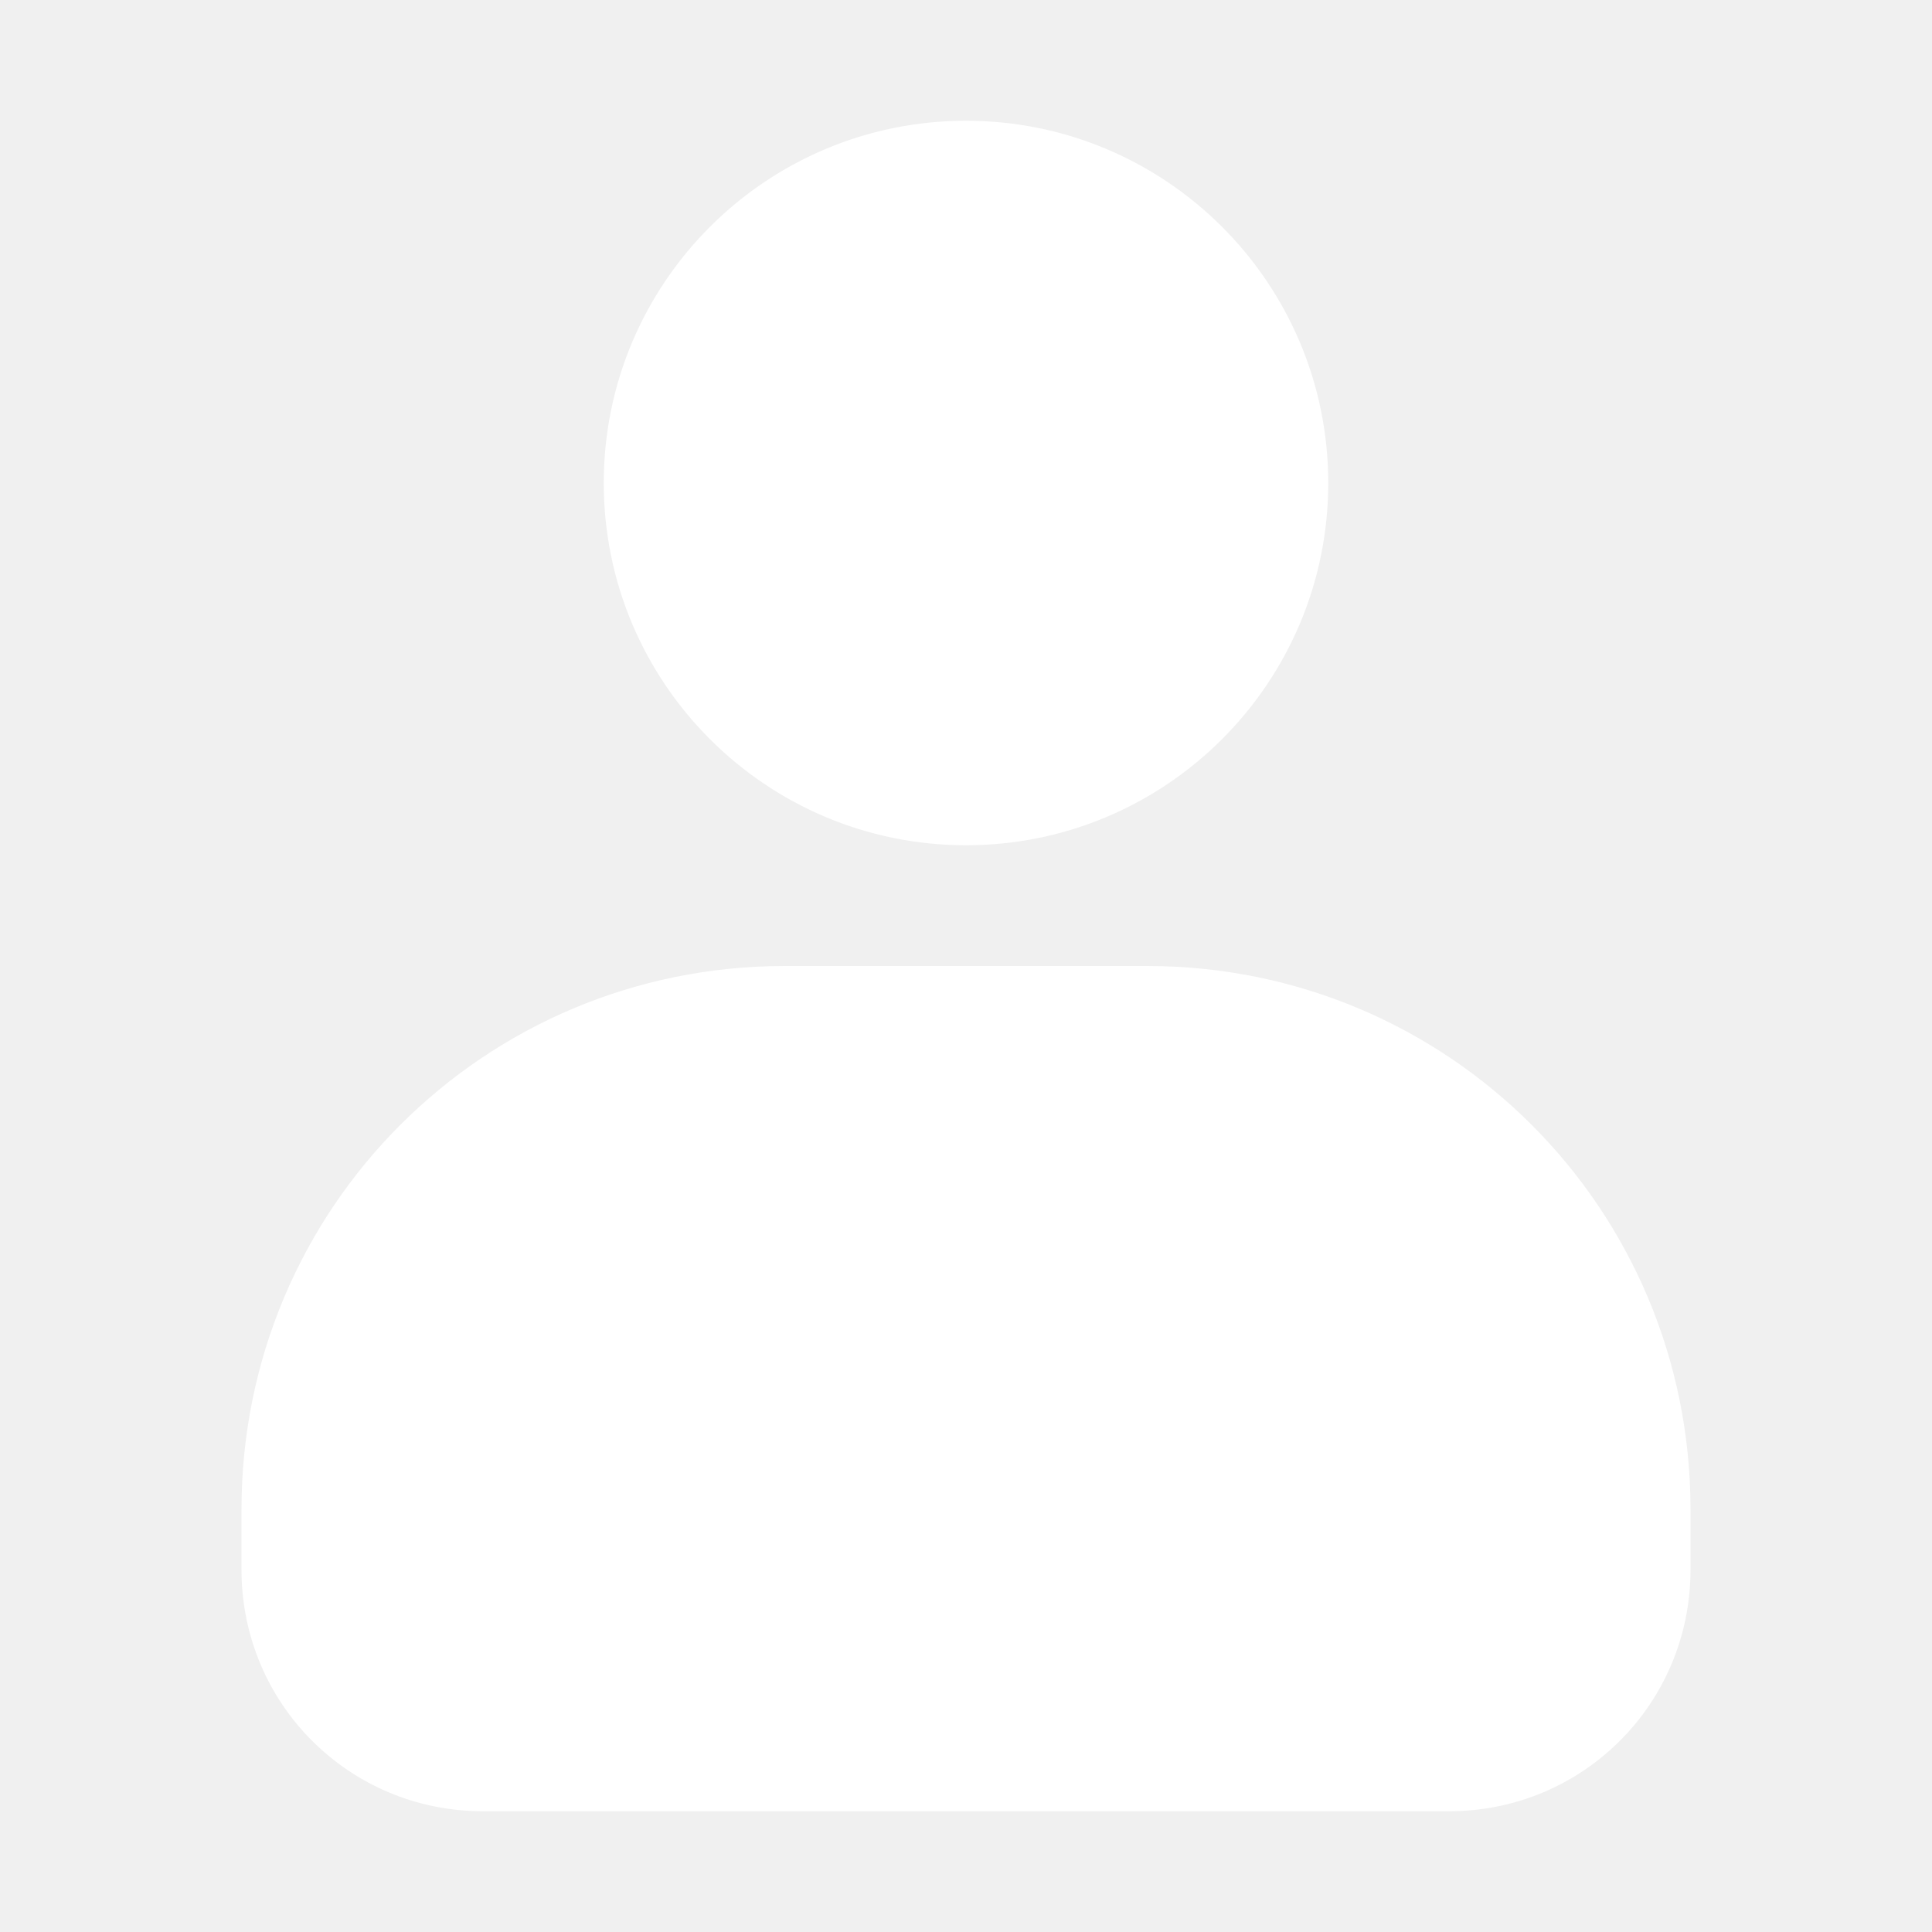
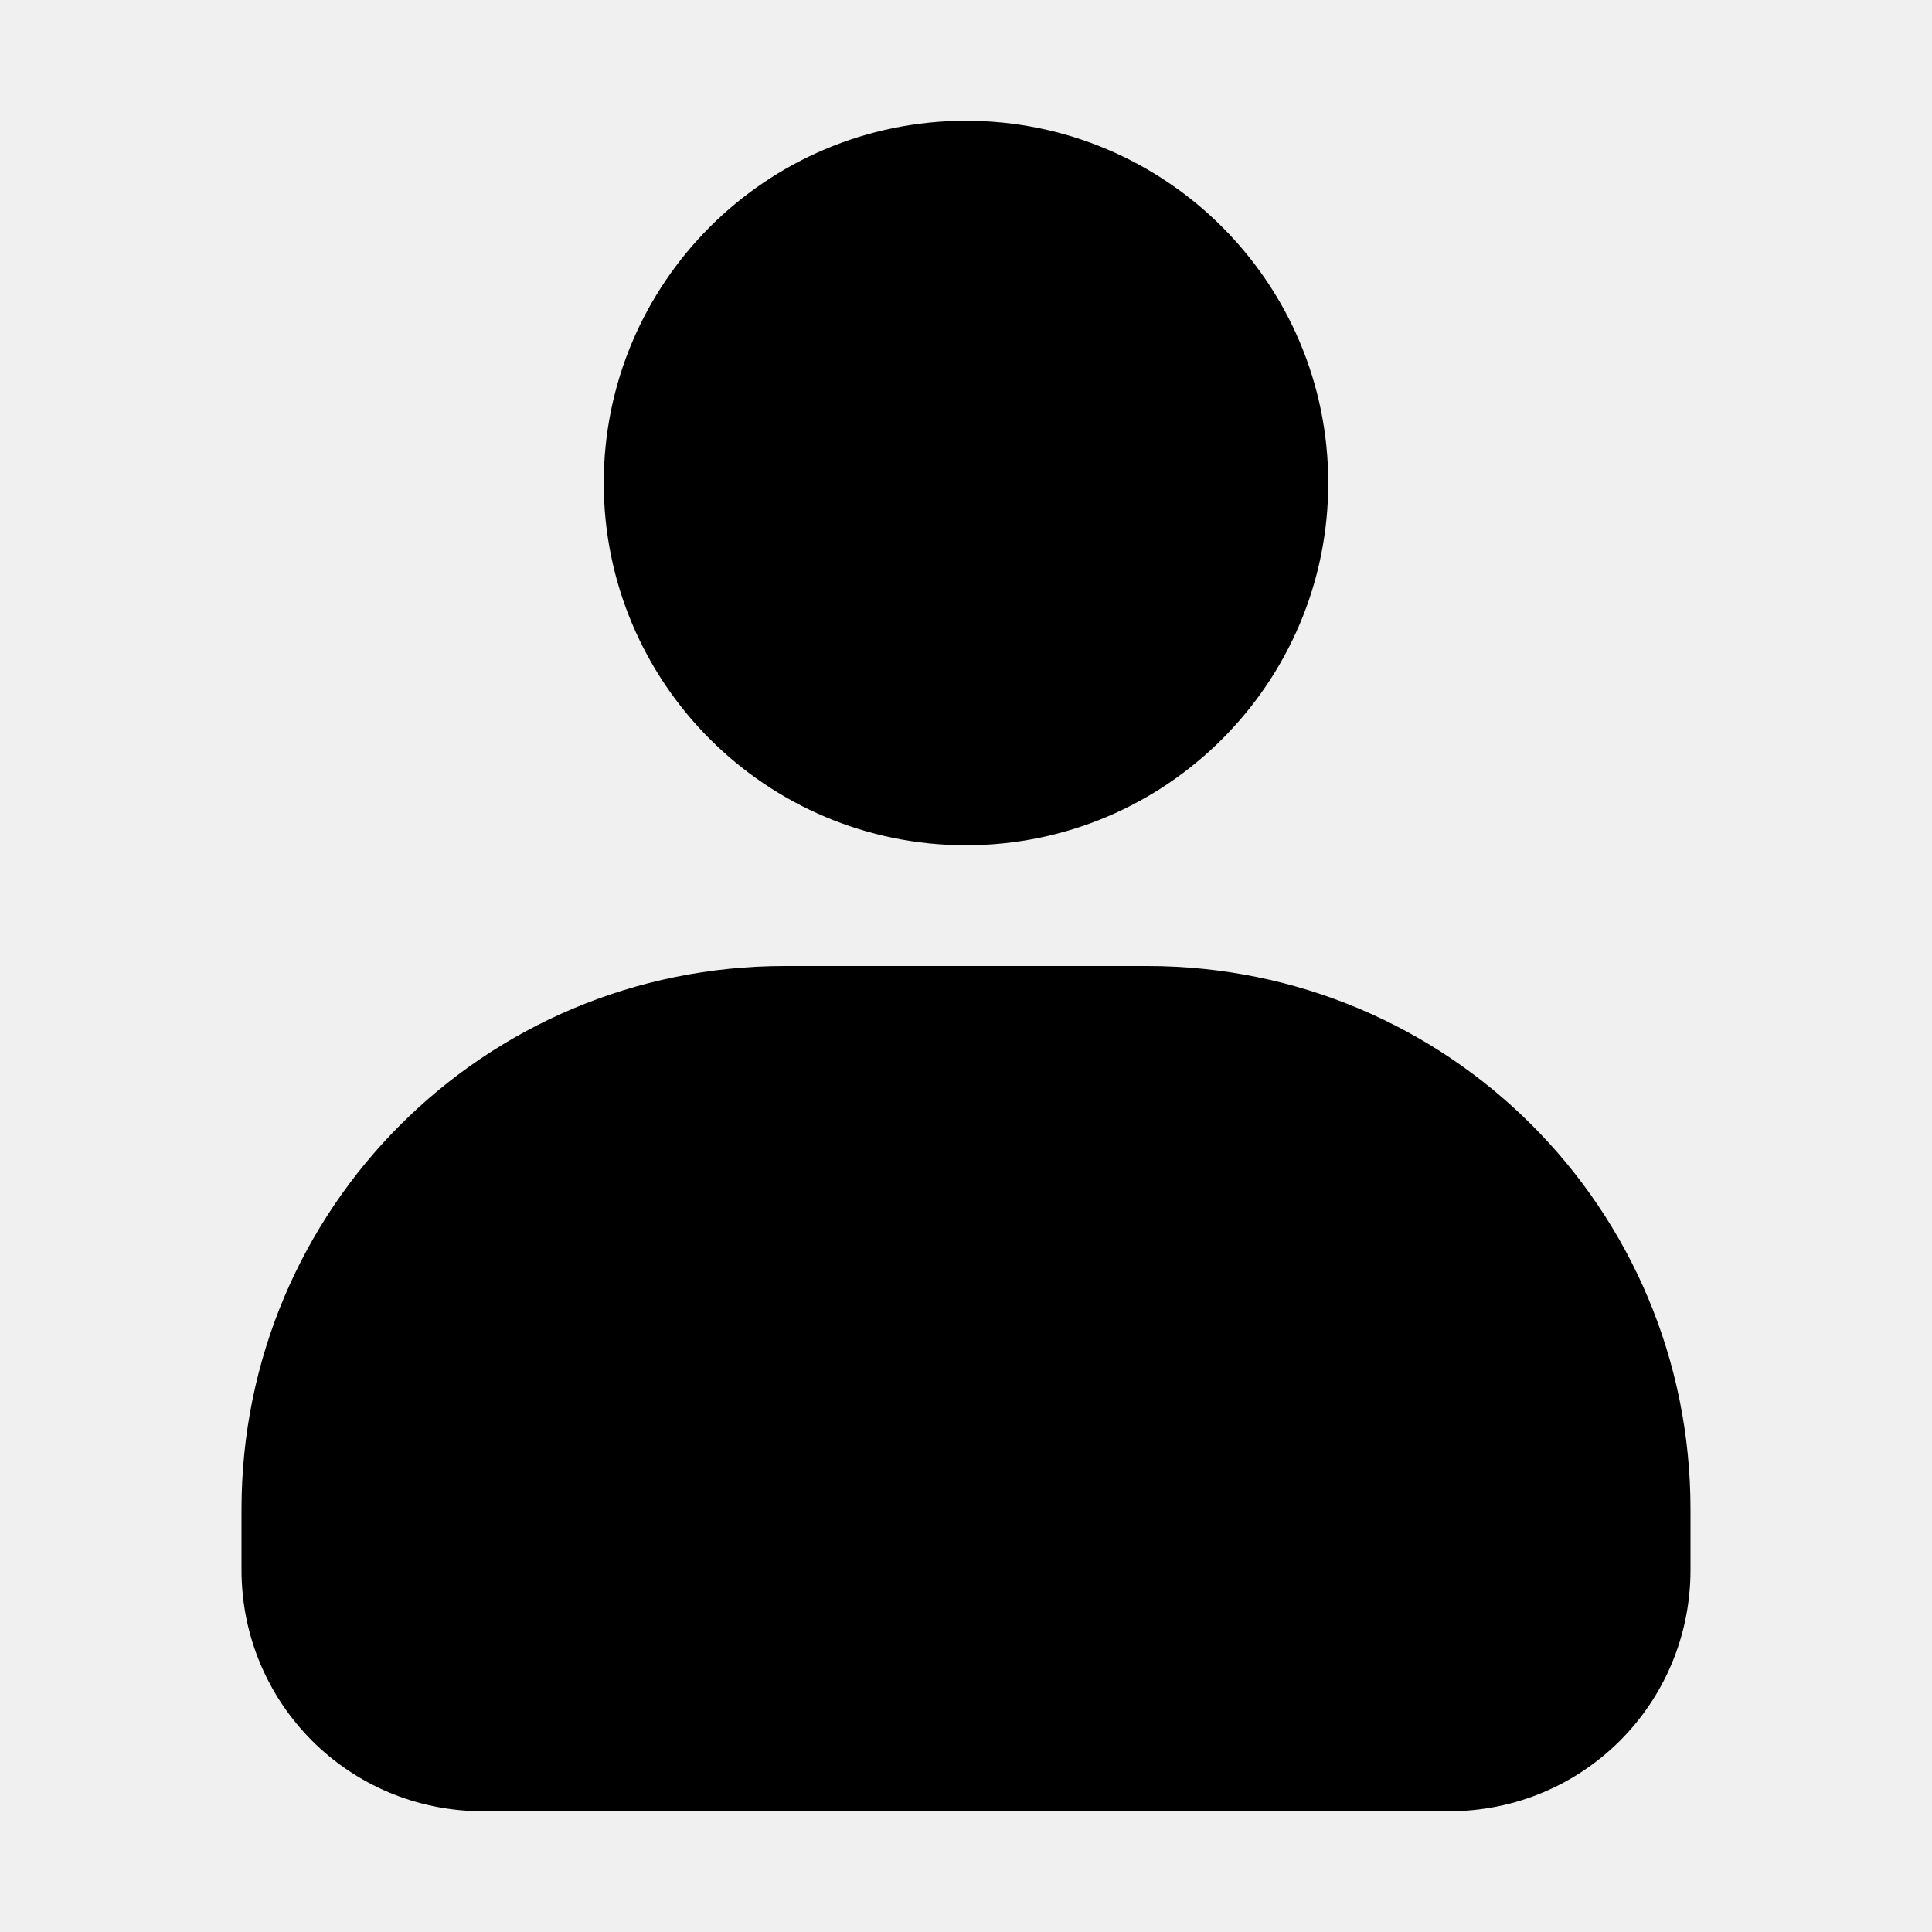
<svg xmlns="http://www.w3.org/2000/svg" width="800px" height="800px" viewBox="0 0 16 16" fill="#000000">
  <g id="SVGRepo_bgCarrier" stroke-width="0" />
  <g id="SVGRepo_tracerCarrier" stroke-linecap="round" stroke-linejoin="round" />
  <g id="SVGRepo_iconCarrier">
-     <path d="m 8 1 c -1.656 0 -3 1.344 -3 3 s 1.344 3 3 3 s 3 -1.344 3 -3 s -1.344 -3 -3 -3 z m -1.5 7 c -2.492 0 -4.5 2.008 -4.5 4.5 v 0.5 c 0 1.109 0.891 2 2 2 h 8 c 1.109 0 2 -0.891 2 -2 v -0.5 c 0 -2.492 -2.008 -4.5 -4.5 -4.5 z m 0 0" fill="#ffffff" />
+     <path d="m 8 1 c -1.656 0 -3 1.344 -3 3 s 1.344 3 3 3 s 3 -1.344 3 -3 s -1.344 -3 -3 -3 z m -1.5 7 c -2.492 0 -4.5 2.008 -4.5 4.5 v 0.5 c 0 1.109 0.891 2 2 2 h 8 c 1.109 0 2 -0.891 2 -2 v -0.5 c 0 -2.492 -2.008 -4.5 -4.5 -4.5 z m 0 0" fill="#000000" />
  </g>
</svg>
